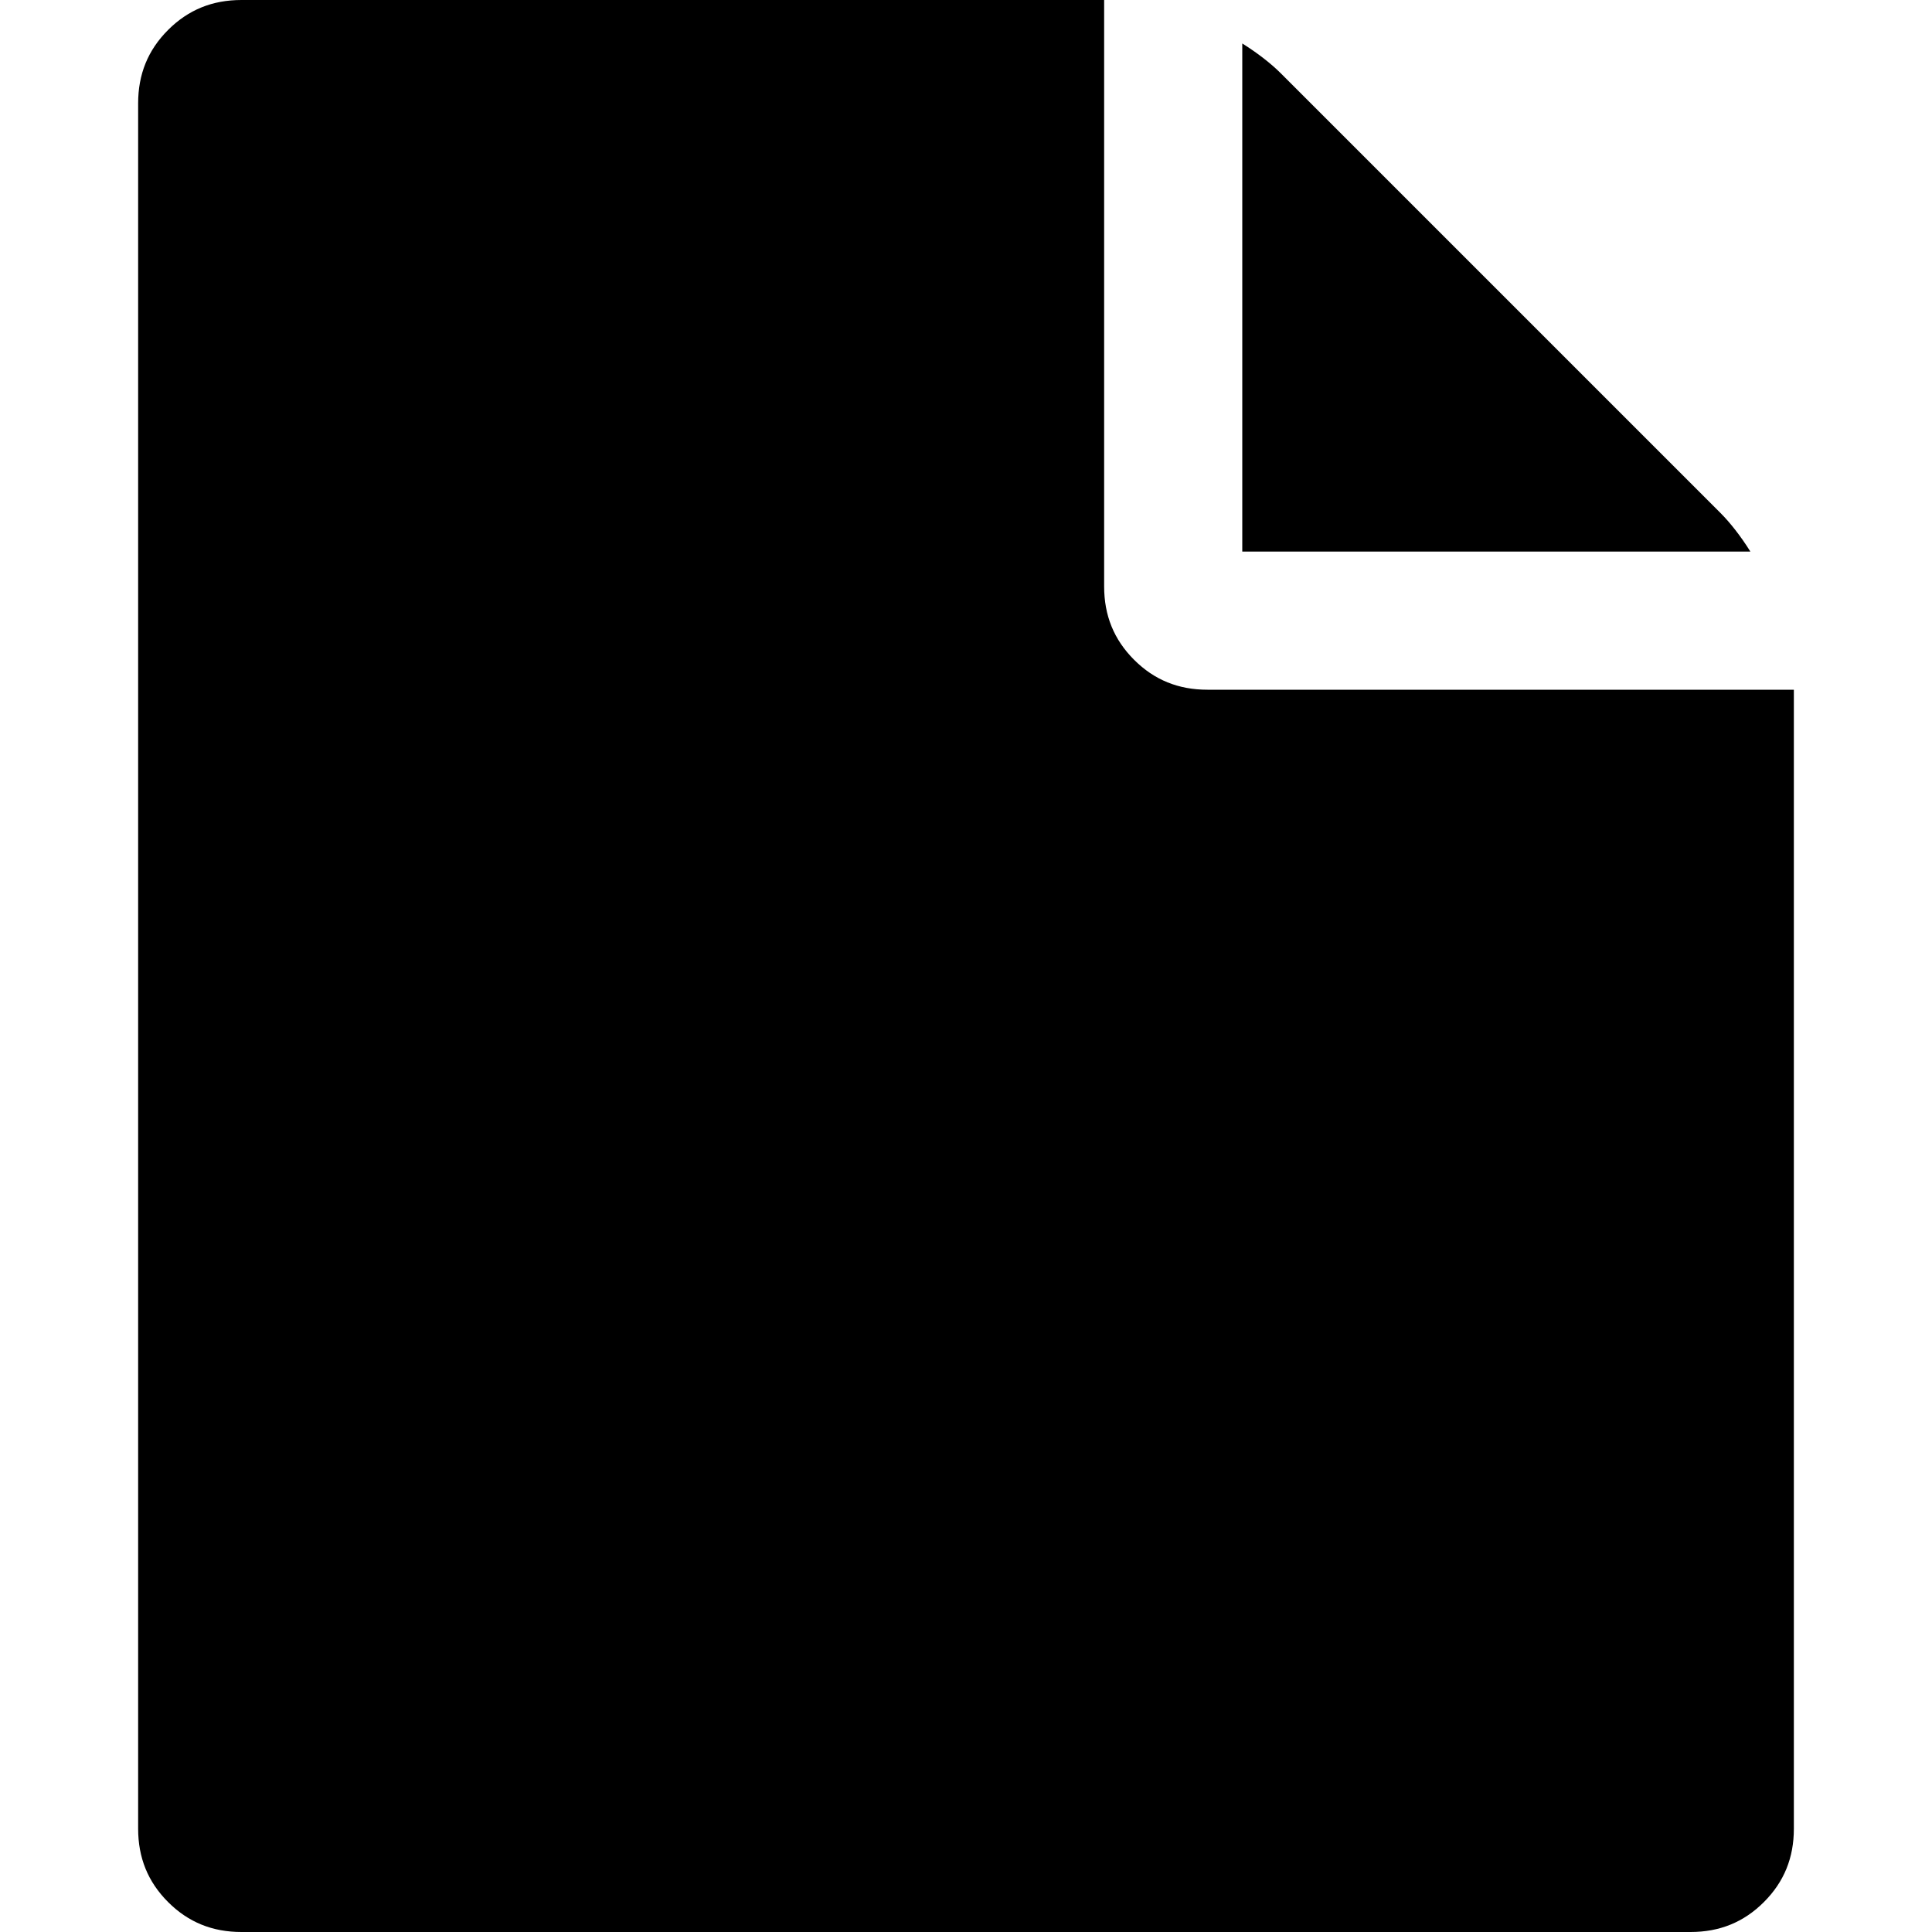
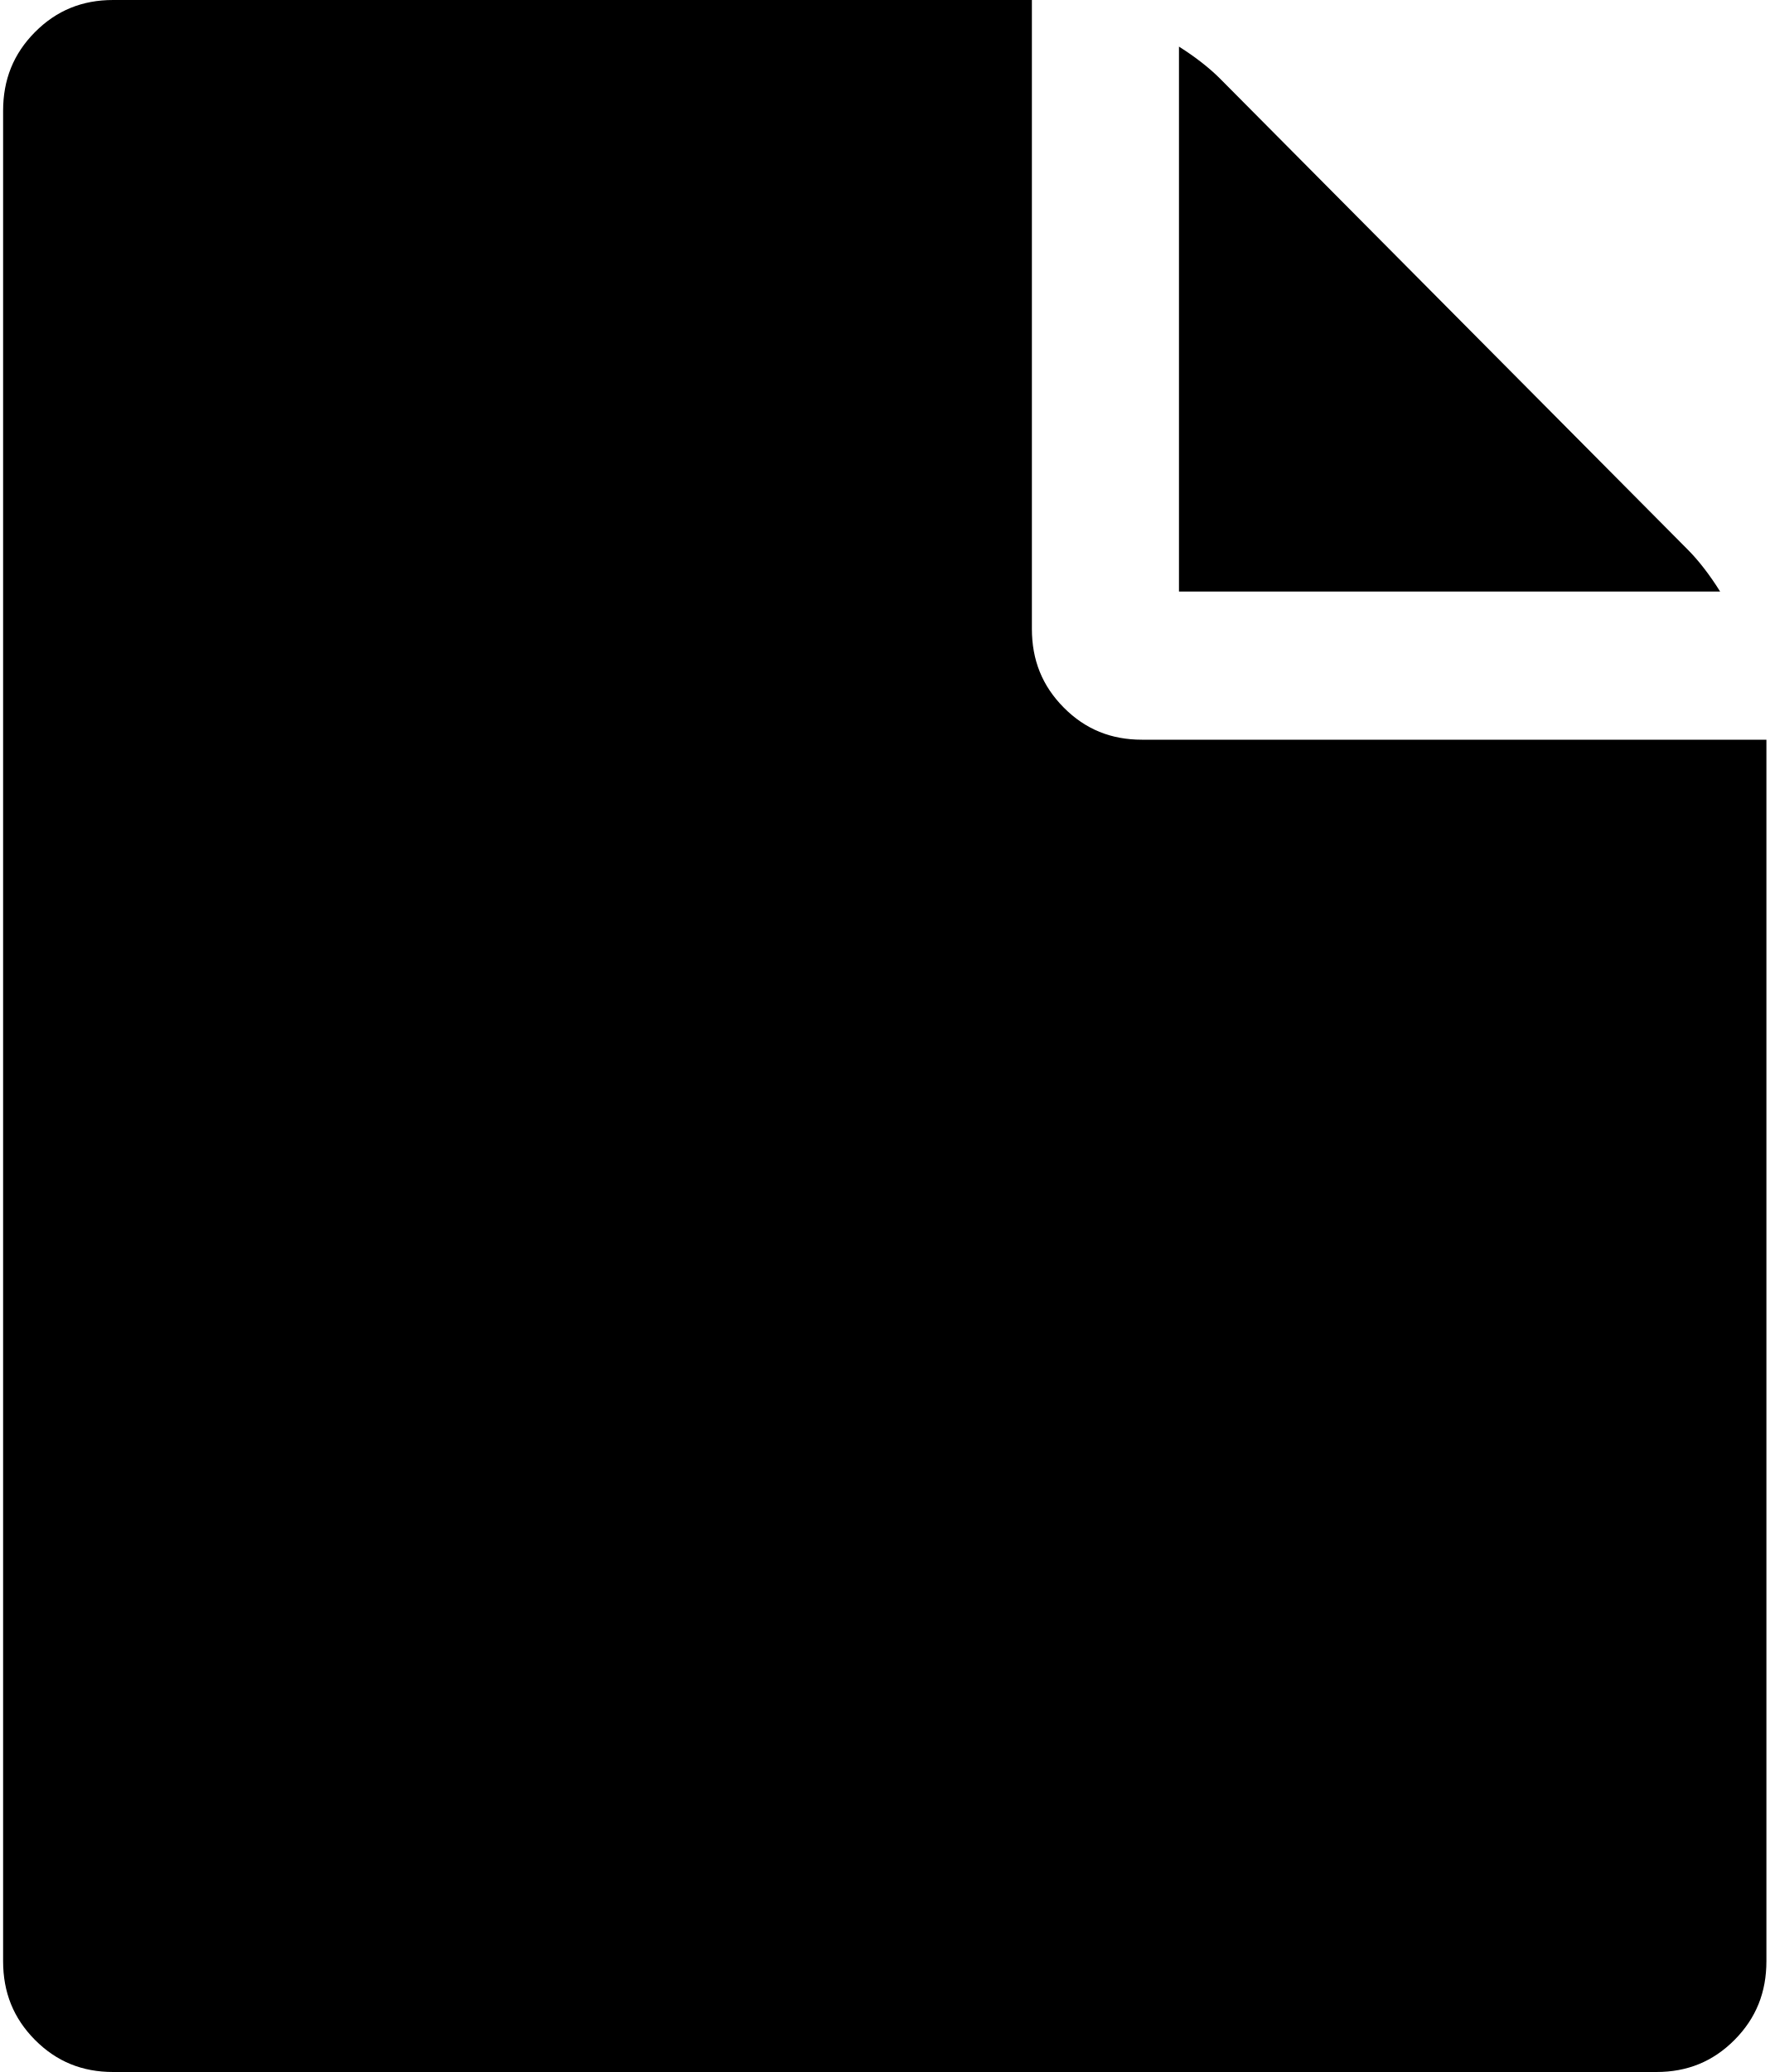
- <svg xmlns="http://www.w3.org/2000/svg" version="1.1" id="Layer_1" x="0px" y="0px" viewBox="0 0 200 200" enable-background="new 0 0 200 200" xml:space="preserve">
-   <path d="M128.6,57.1V4.5c1.6,1,3,2.1,4,3.1l45.5,45.5c1,1,2.1,2.4,3.1,4H128.6z M114.3,60.7c0,3,1,5.5,3.1,7.6s4.6,3.1,7.6,3.1h60.7  v117.9c0,3-1,5.5-3.1,7.6S178,200,175,200H25c-3,0-5.5-1-7.6-3.1s-3.1-4.6-3.1-7.6V10.7c0-3,1-5.5,3.1-7.6S22,0,25,0h89.3V60.7z" />
+ <svg xmlns="http://www.w3.org/2000/svg" width="41px" height="48px" viewBox="0 0 41 48" version="1.1">
+   <defs />
+   <g id="Page-1" stroke="none" stroke-width="1" fill="none" fill-rule="evenodd">
+     <g id="file" fill="#000000" fill-rule="nonzero">
+       <path d="M27.317,13.704 L27.317,1.08 C27.699,1.32 28.033,1.584 28.271,1.824 L39.117,12.744 C39.355,12.984 39.617,13.32 39.856,13.704 L27.317,13.704 Z M23.909,14.568 C23.909,15.288 24.147,15.888 24.648,16.392 C25.148,16.896 25.744,17.136 26.459,17.136 L40.928,17.136 L40.928,45.432 C40.928,46.152 40.69,46.752 40.19,47.256 C39.689,47.76 39.093,48 38.378,48 L2.622,48 C1.907,48 1.311,47.76 0.81,47.256 C0.31,46.752 0.072,46.152 0.072,45.432 L0.072,2.568 C0.072,1.848 0.31,1.248 0.81,0.744 C1.311,0.24 1.907,0 2.622,0 L23.909,0 L23.909,14.568 Z" id="Shape" />
+     </g>
+   </g>
</svg>
